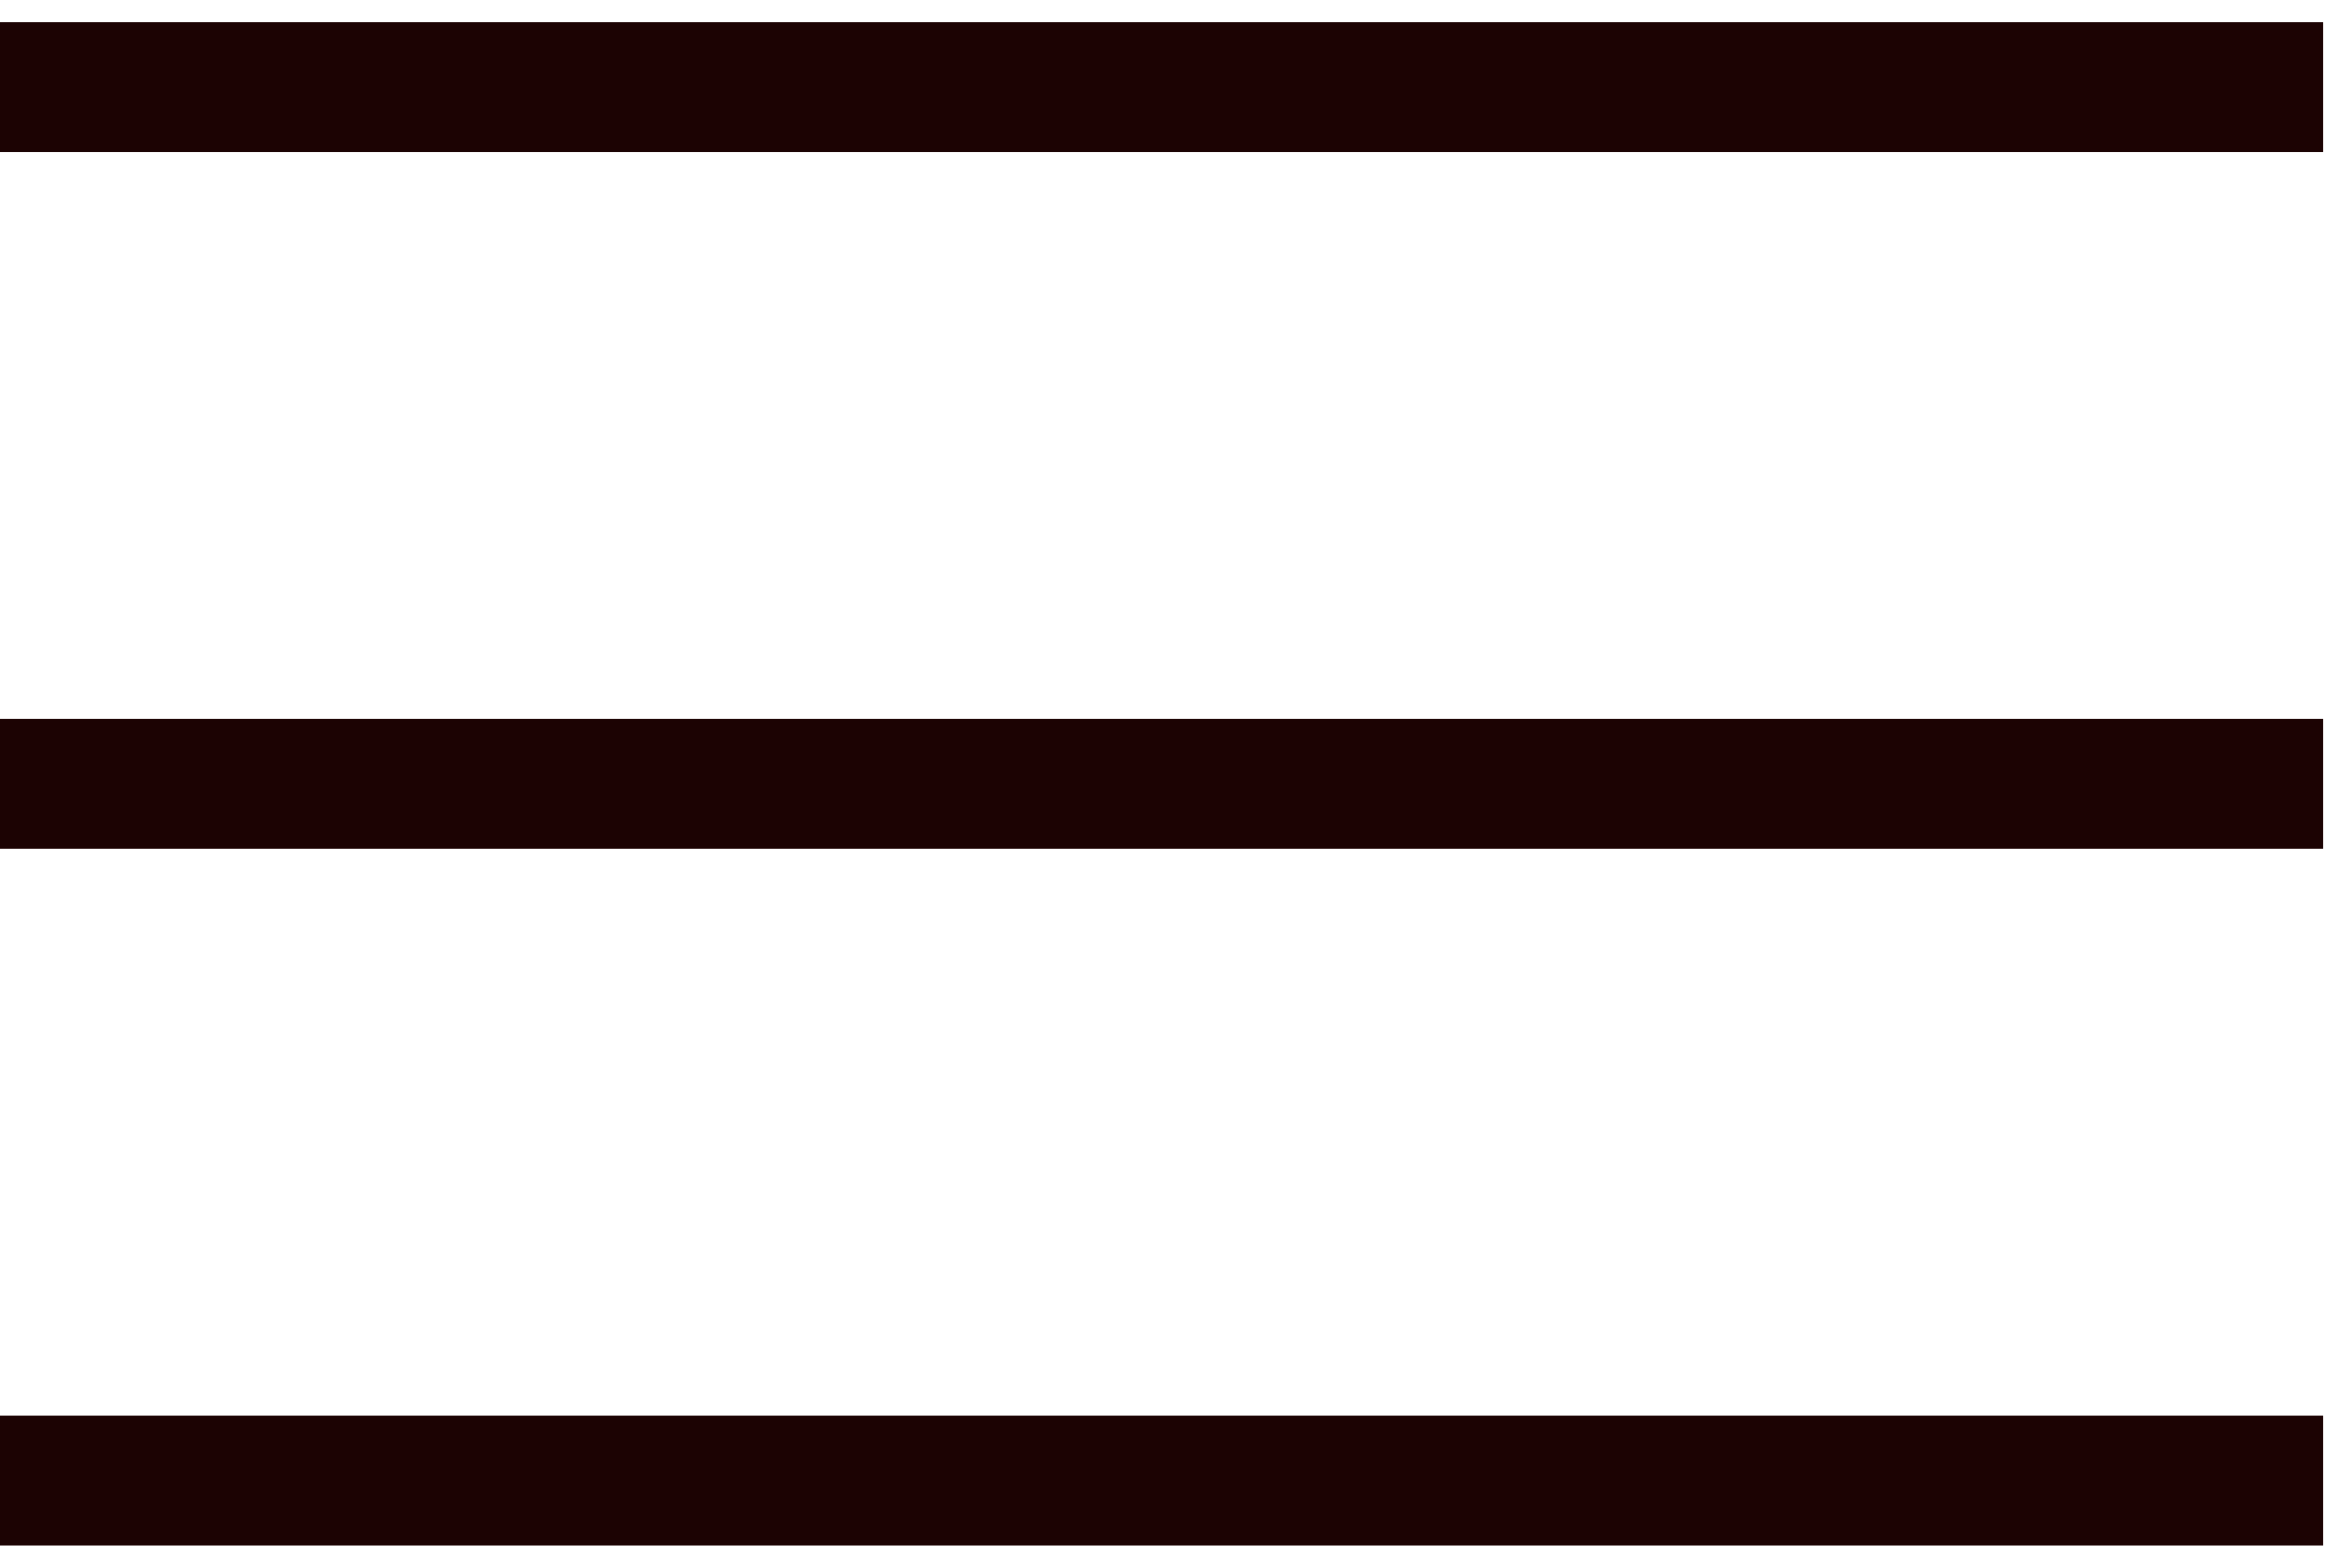
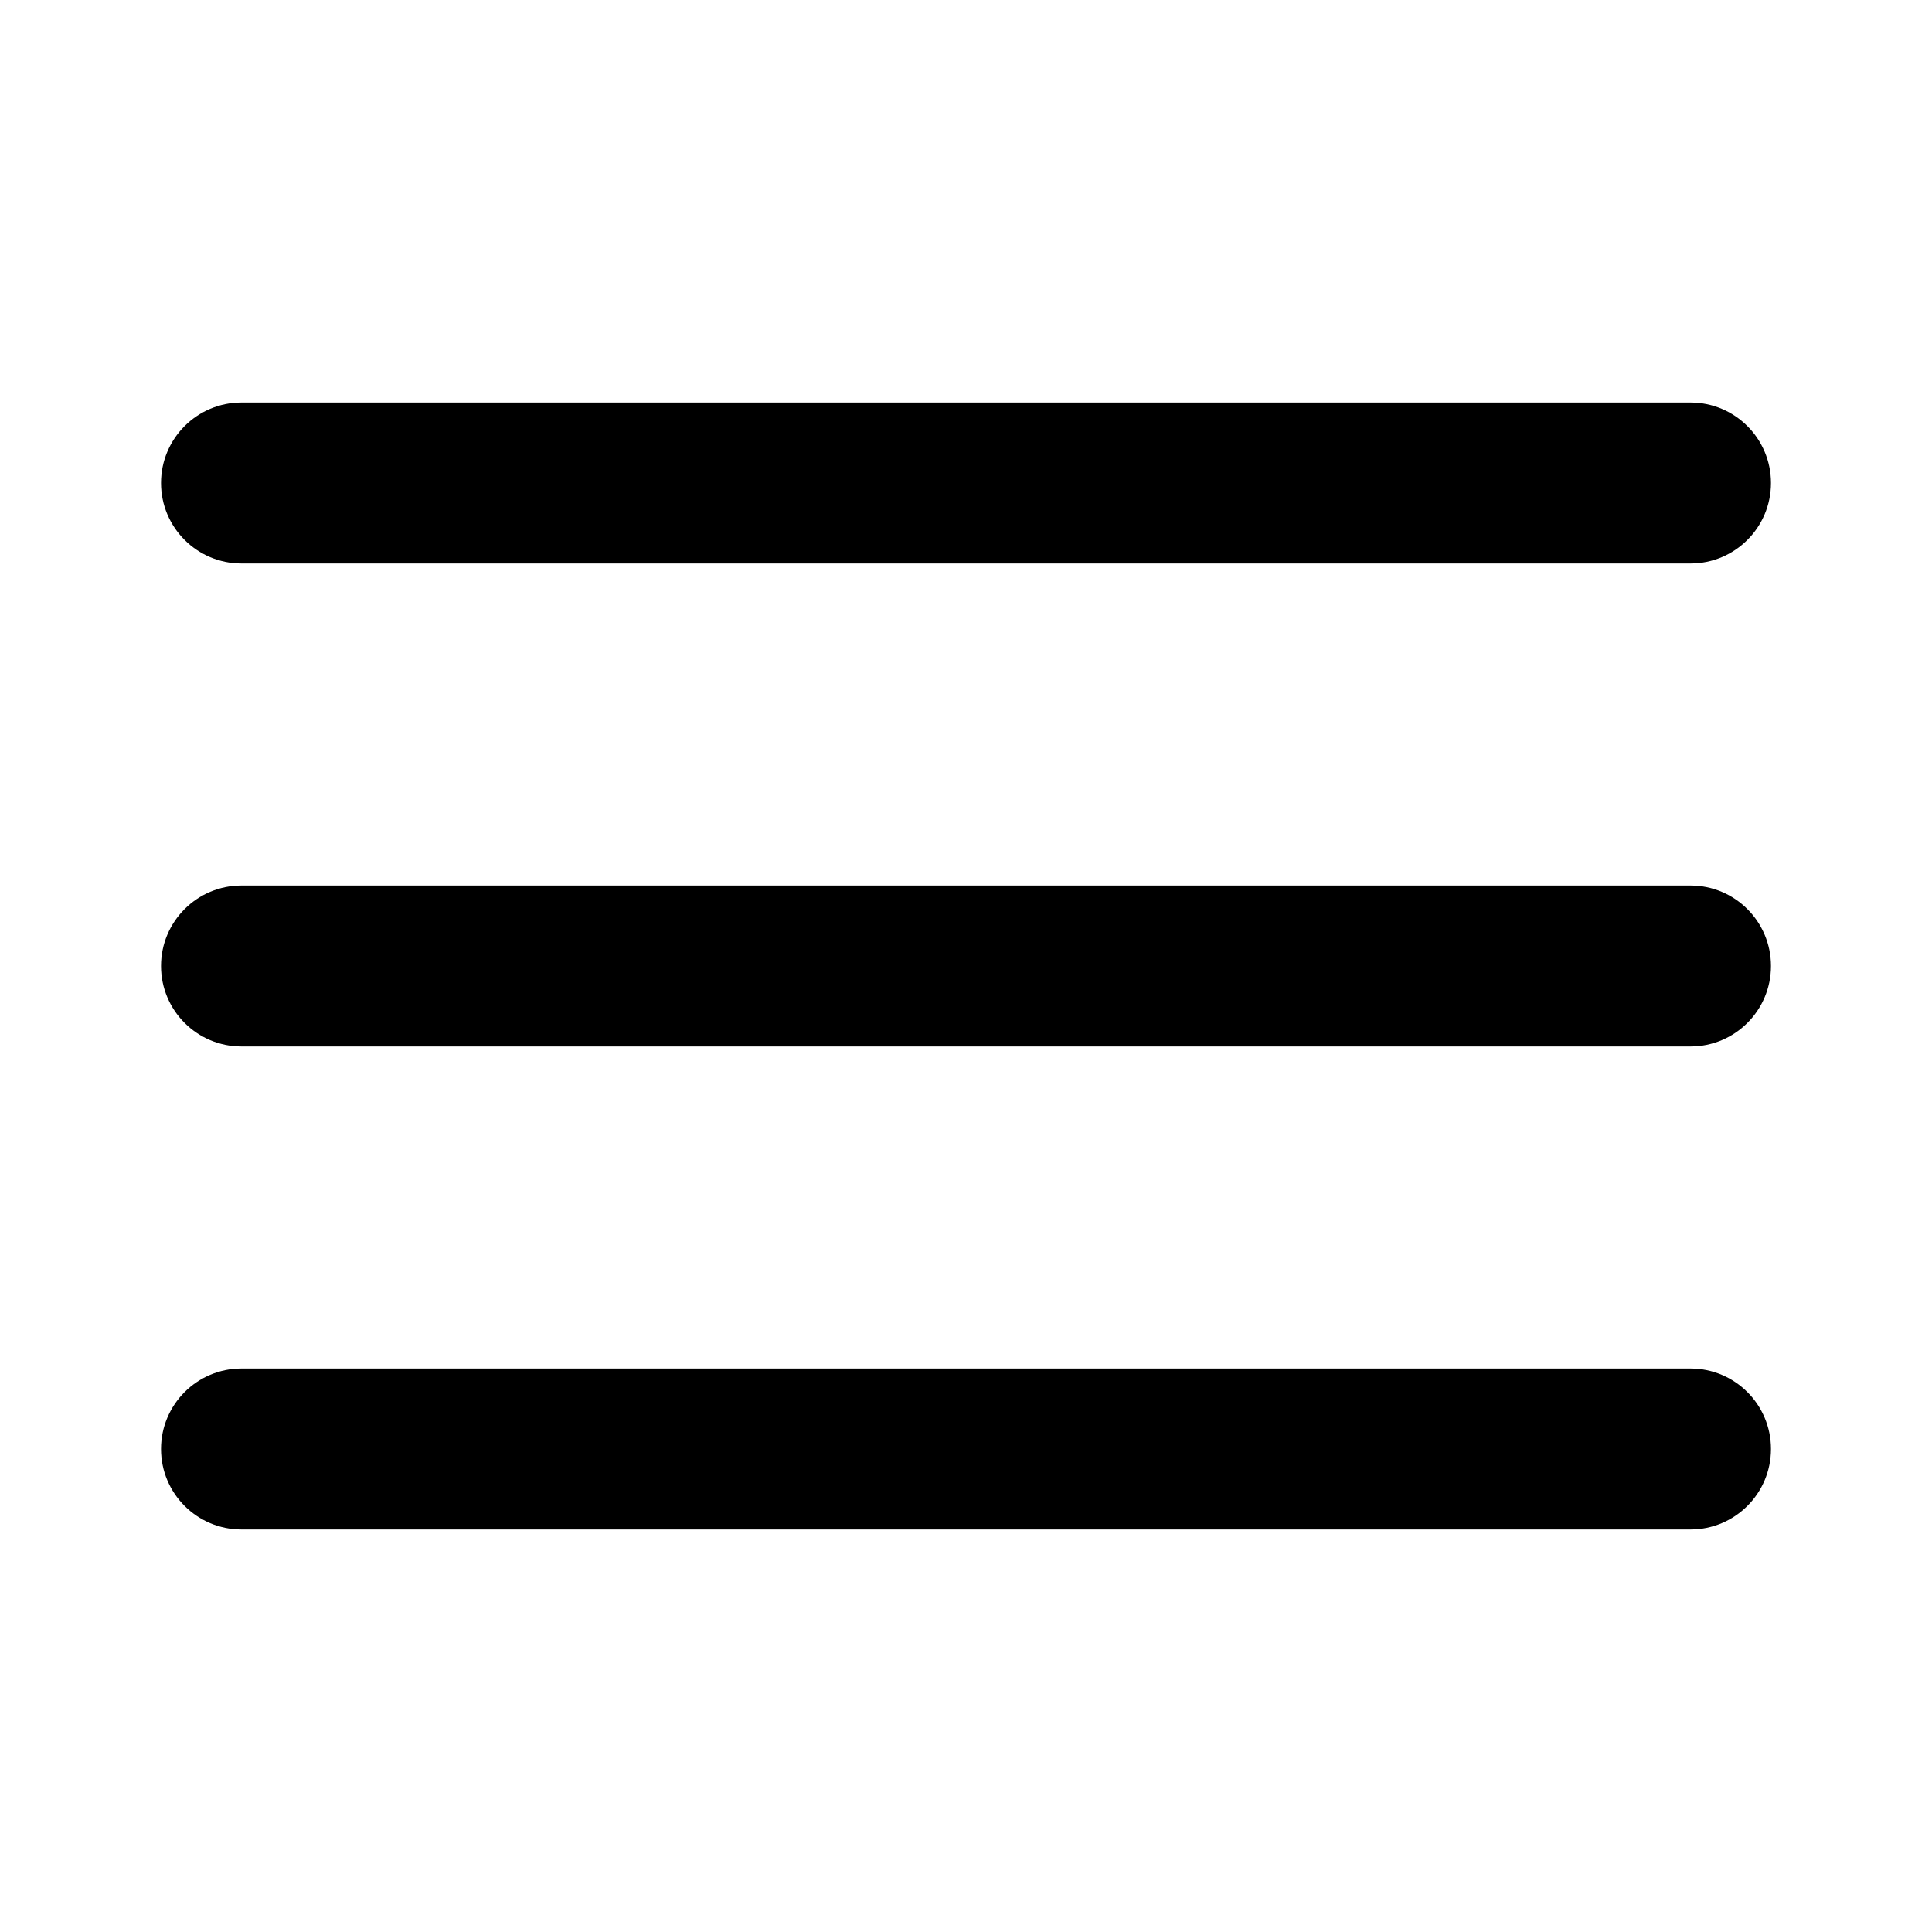
- <svg xmlns="http://www.w3.org/2000/svg" width="54" height="36" viewBox="0 0 54 36" fill="none">
-   <path d="M0 34H53.333M0 18H53.333H0ZM0 2H53.333H0Z" stroke="#1C0303" stroke-width="3" stroke-miterlimit="10" />
+ <svg xmlns="http://www.w3.org/2000/svg" version="1.1" width="20" height="20" viewBox="0 0 20 20">
+   <path d="M2.5 10.833h15c0.46 0 0.833-0.373 0.833-0.833s-0.373-0.833-0.833-0.833h-15c-0.46 0-0.833 0.373-0.833 0.833s0.373 0.833 0.833 0.833zM2.5 5.833h15c0.46 0 0.833-0.373 0.833-0.833s-0.373-0.833-0.833-0.833h-15c-0.46 0-0.833 0.373-0.833 0.833s0.373 0.833 0.833 0.833zM2.5 15.833h15c0.46 0 0.833-0.373 0.833-0.833s-0.373-0.833-0.833-0.833h-15c-0.46 0-0.833 0.373-0.833 0.833s0.373 0.833 0.833 0.833z" />
</svg>
